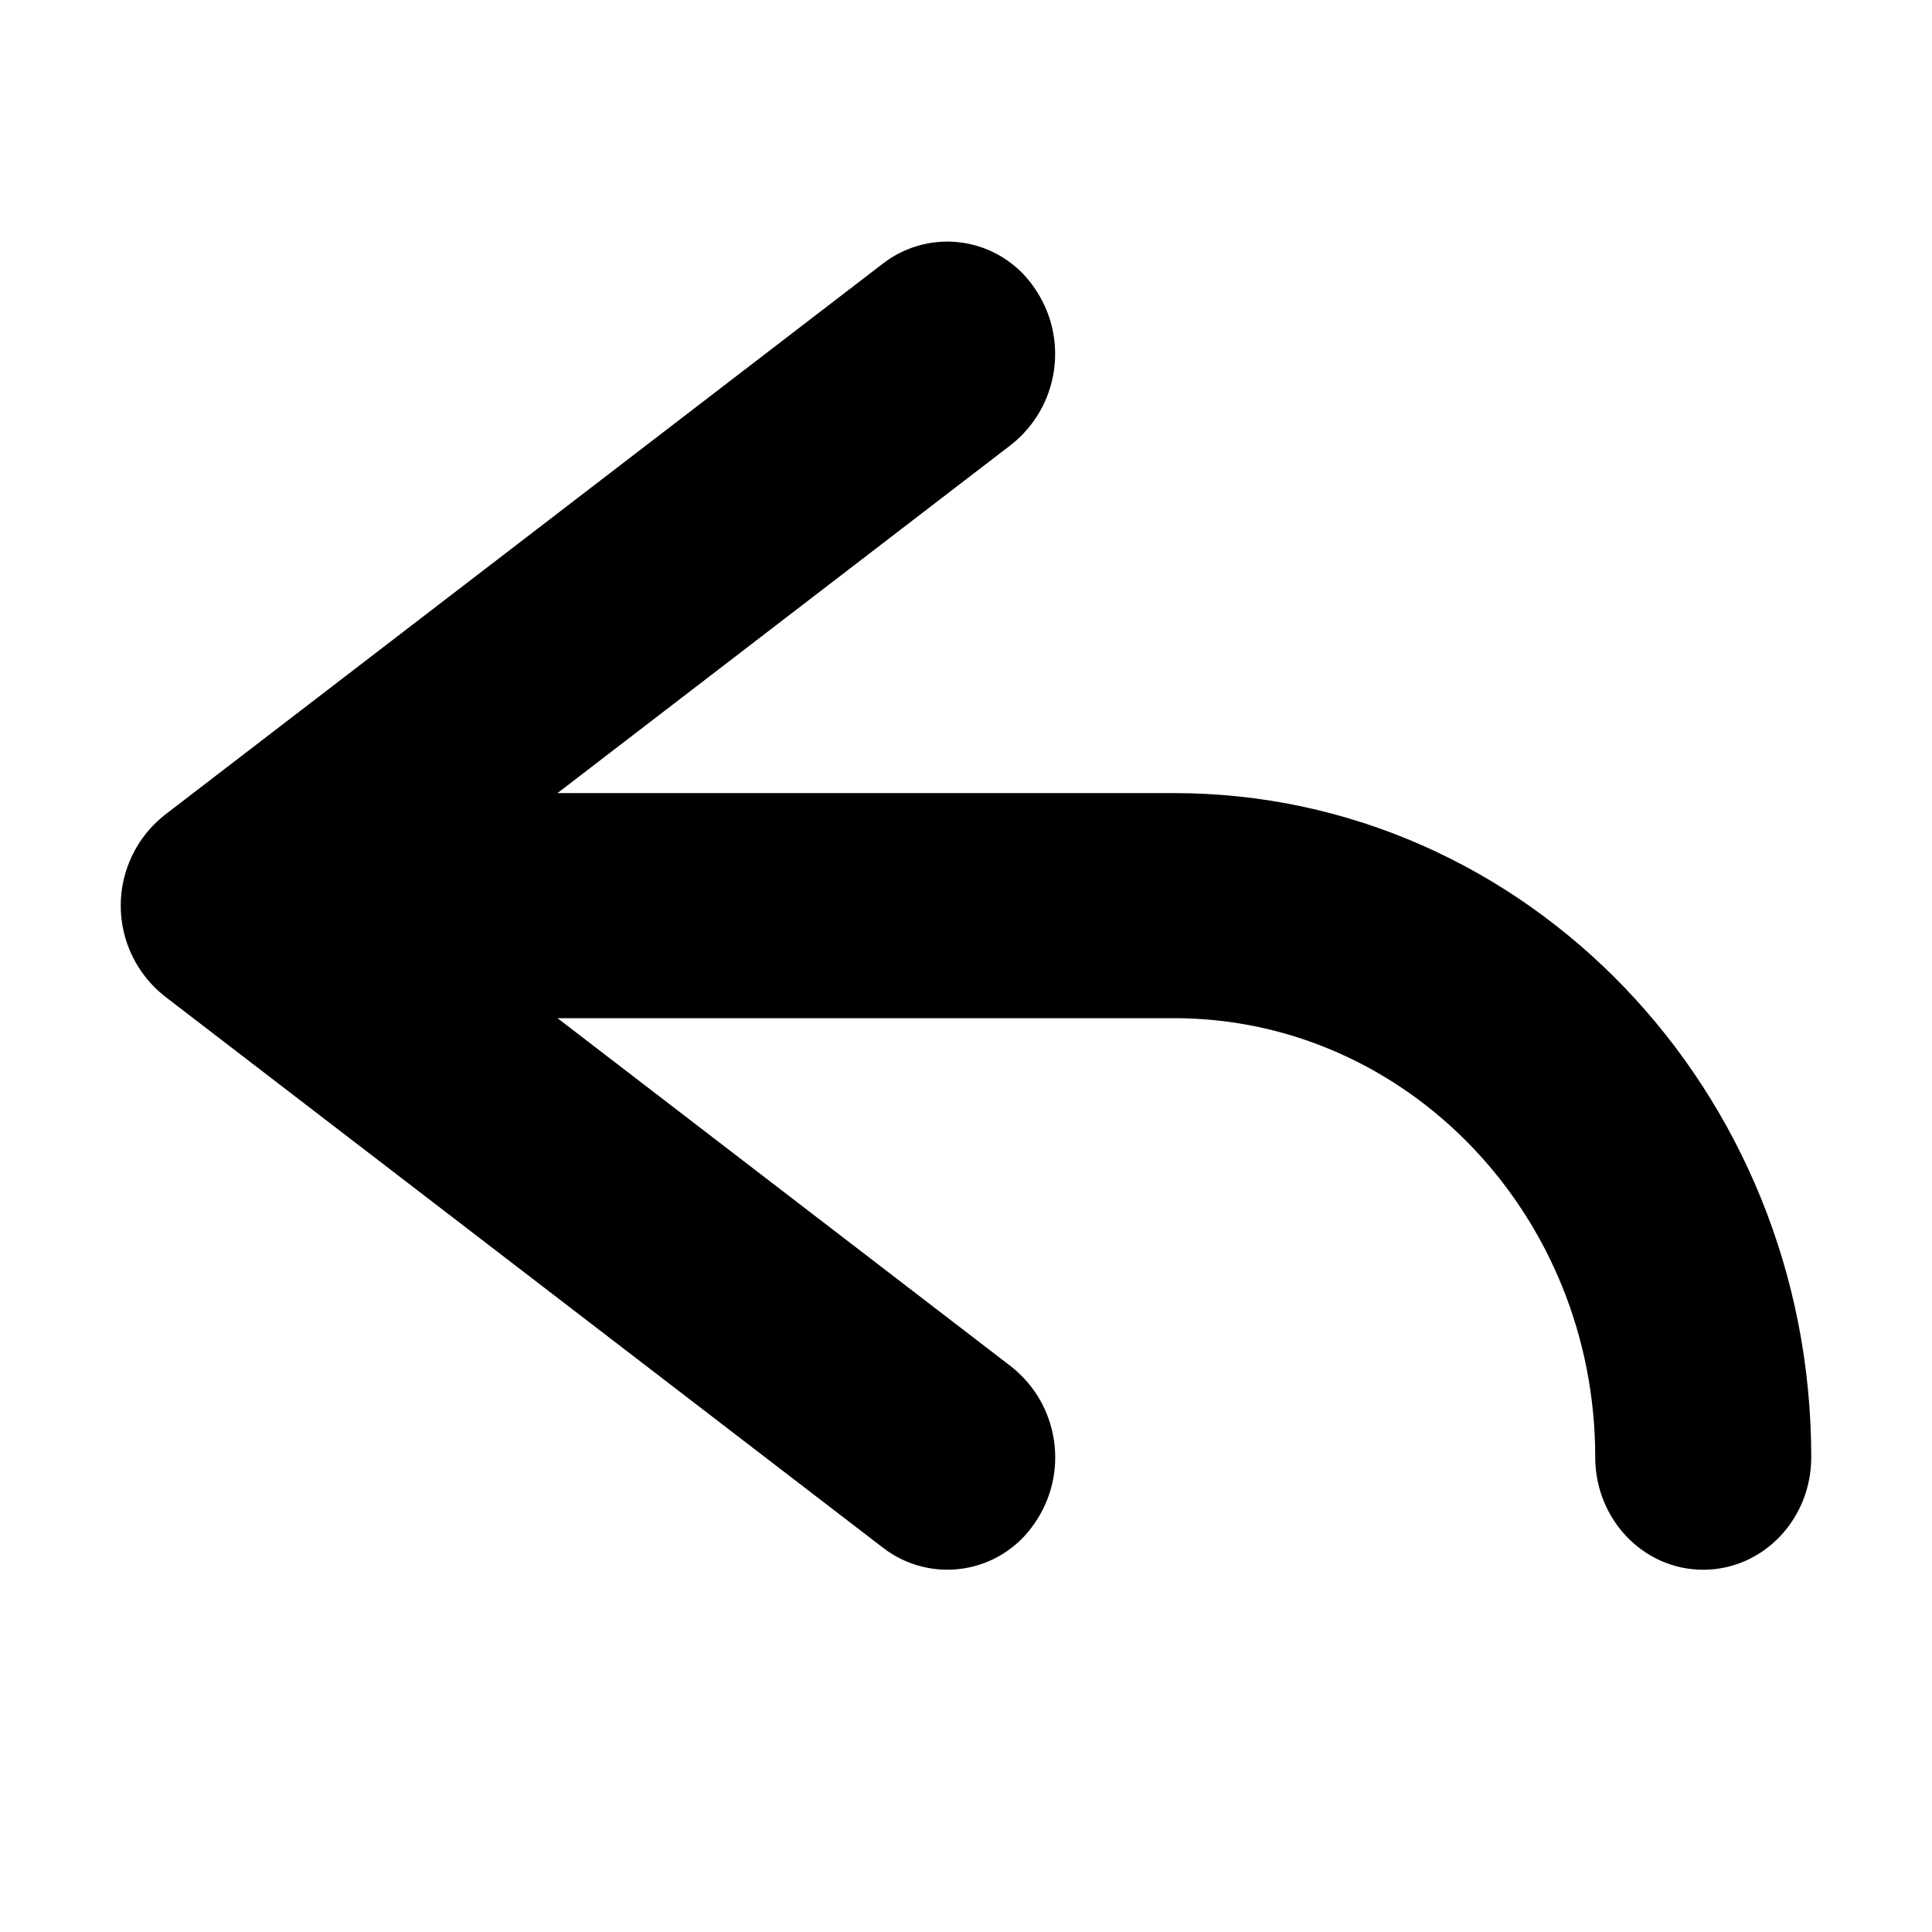
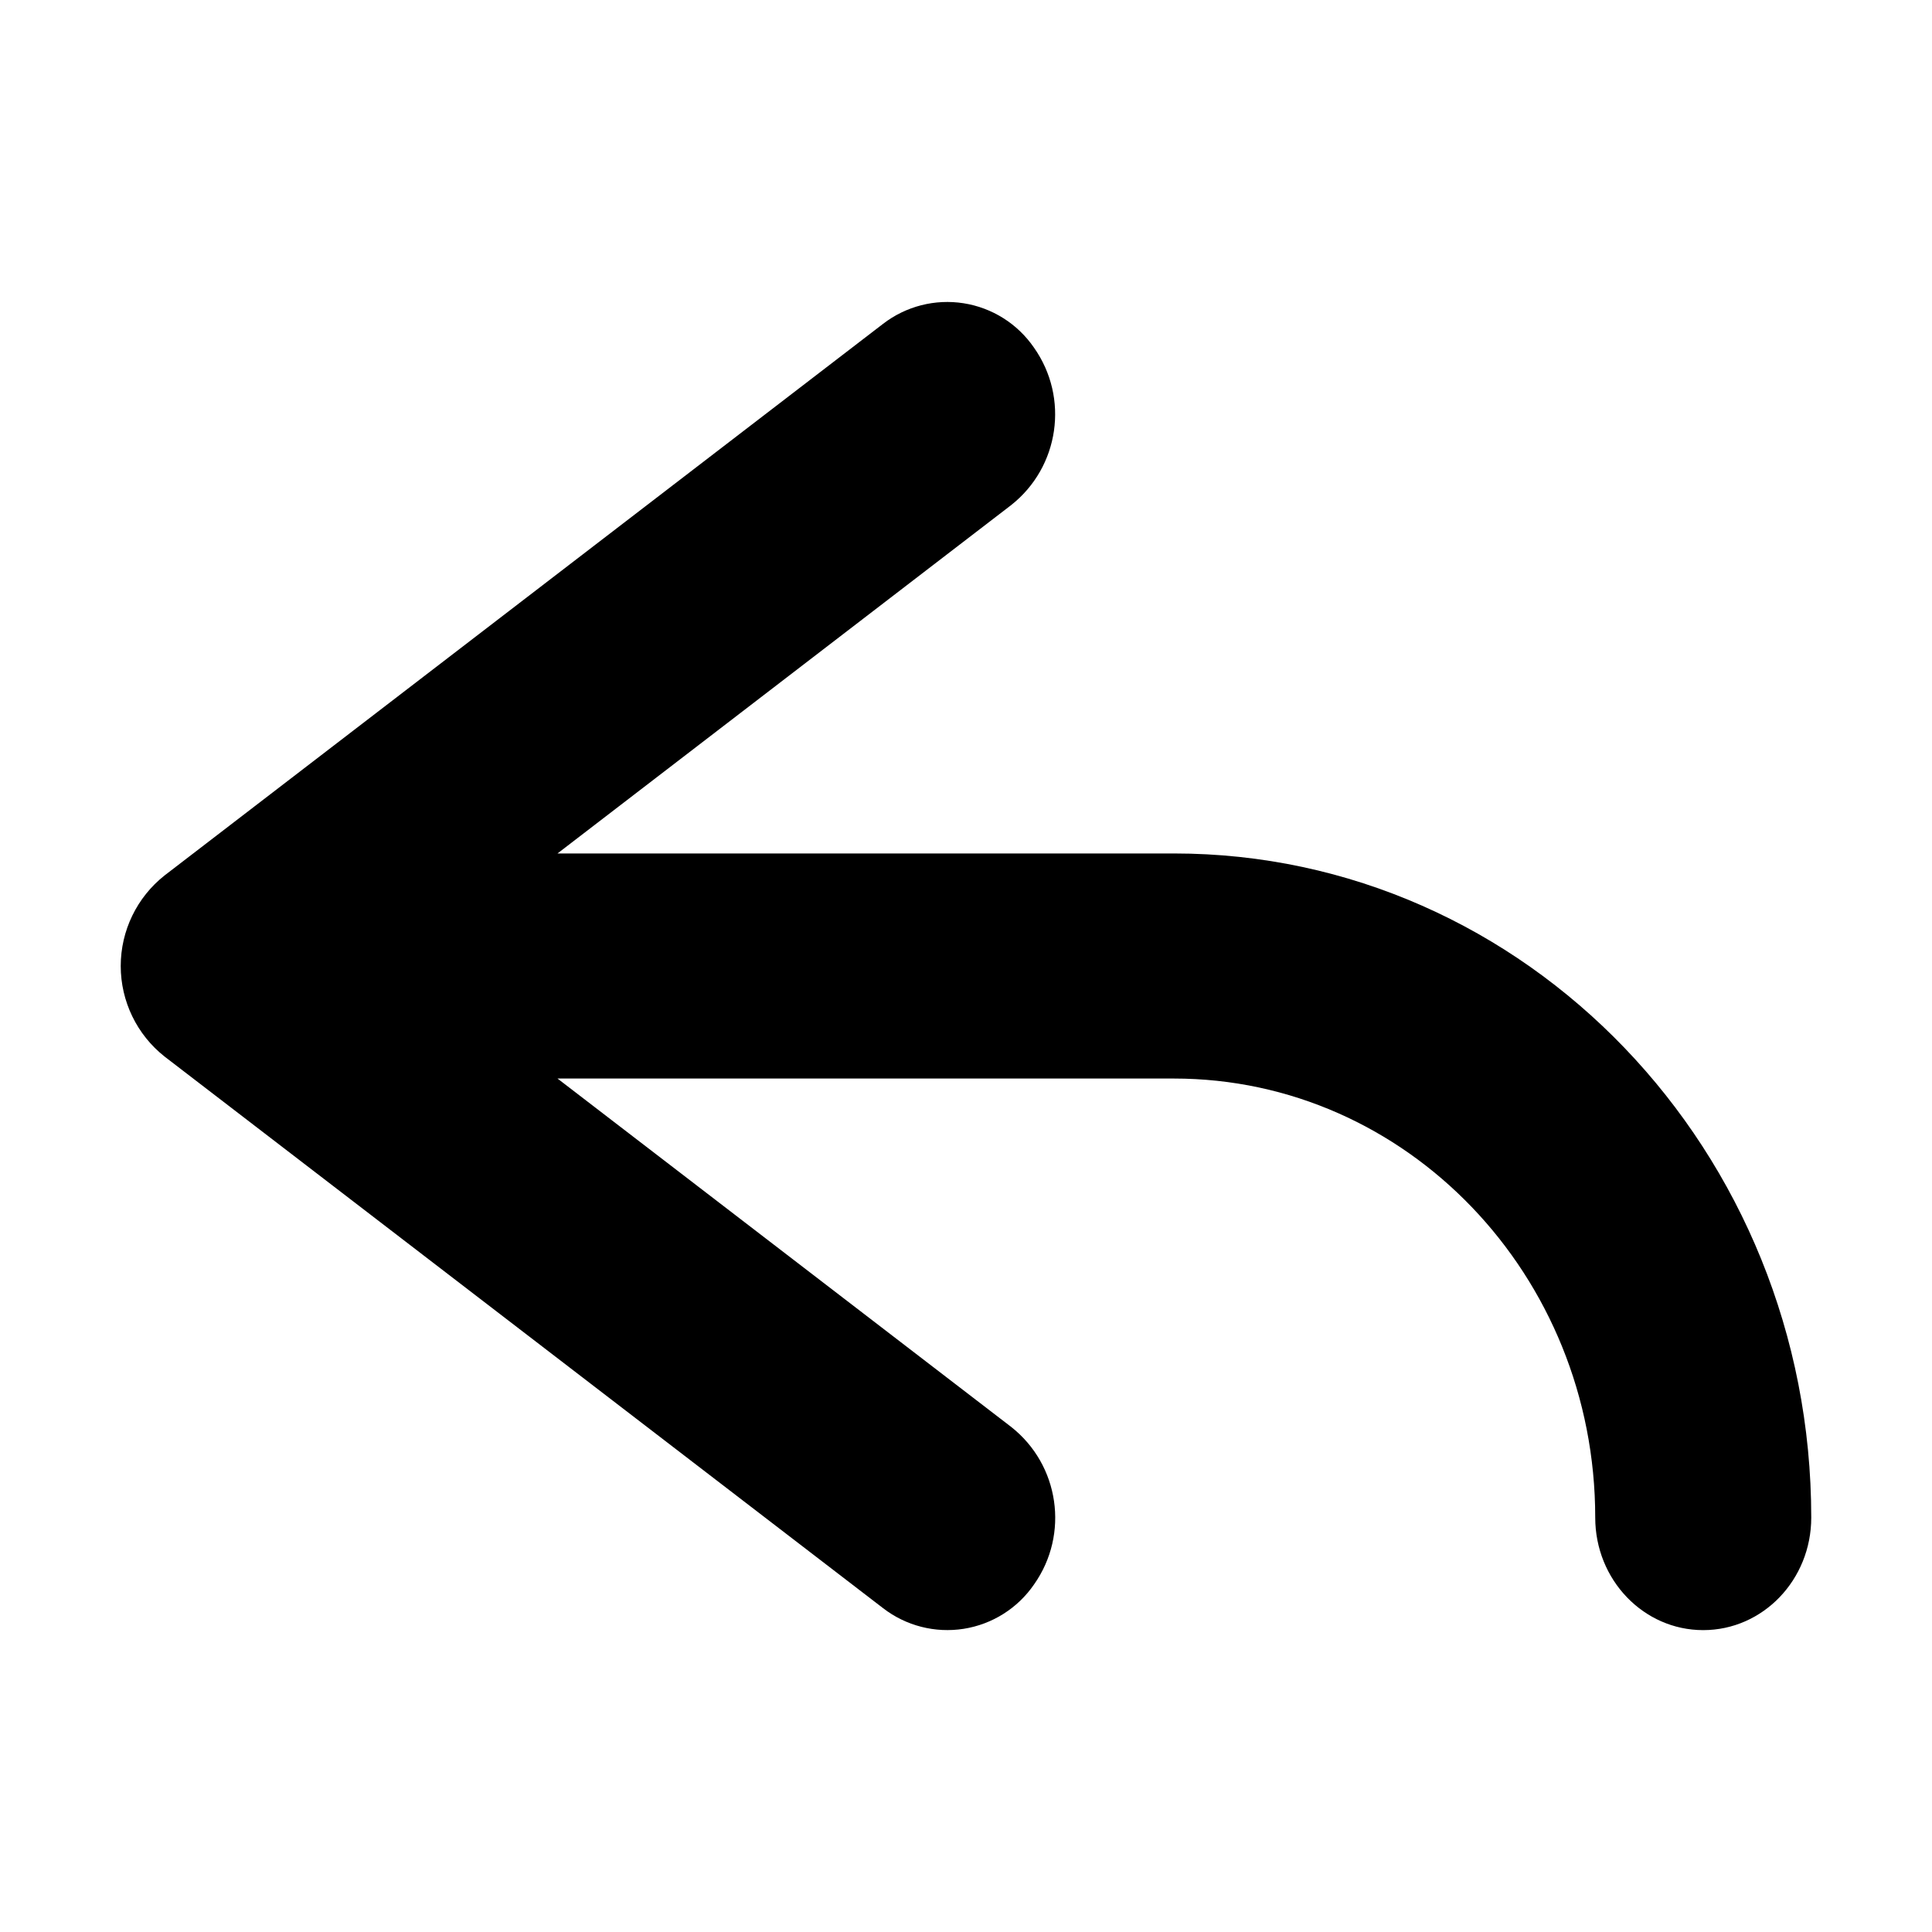
<svg xmlns="http://www.w3.org/2000/svg" width="16" height="16" viewBox="0 0 16 16">
-   <path fill="#000" fill-rule="evenodd" d="M4.617 8.432l3.757 2.885a.958.958 0 0 1 .19 1.304.871.871 0 0 1-1.251.197L1.363 8.25a.956.956 0 0 1 0-1.5l5.95-4.568a.871.871 0 0 1 1.25.197.958.958 0 0 1-.189 1.304L4.617 6.568h5.105c2.915 0 5.278 2.462 5.278 5.5 0 .515-.4.932-.895.932-.494 0-.894-.417-.894-.932 0-2.008-1.562-3.636-3.489-3.636H4.617z" />
+   <path fill="#000" fill-rule="evenodd" d="M4.617 8.932l3.757 2.885a.958.958 0 0 1 .19 1.304.871.871 0 0 1-1.251.197L1.363 8.75a.956.956 0 0 1 0-1.5l5.95-4.568a.871.871 0 0 1 1.25.197.958.958 0 0 1-.189 1.304L4.617 7.068h5.105c2.915 0 5.278 2.462 5.278 5.5 0 .515-.4.932-.895.932-.494 0-.894-.417-.894-.932 0-2.008-1.562-3.636-3.489-3.636H4.617z" />
</svg>
